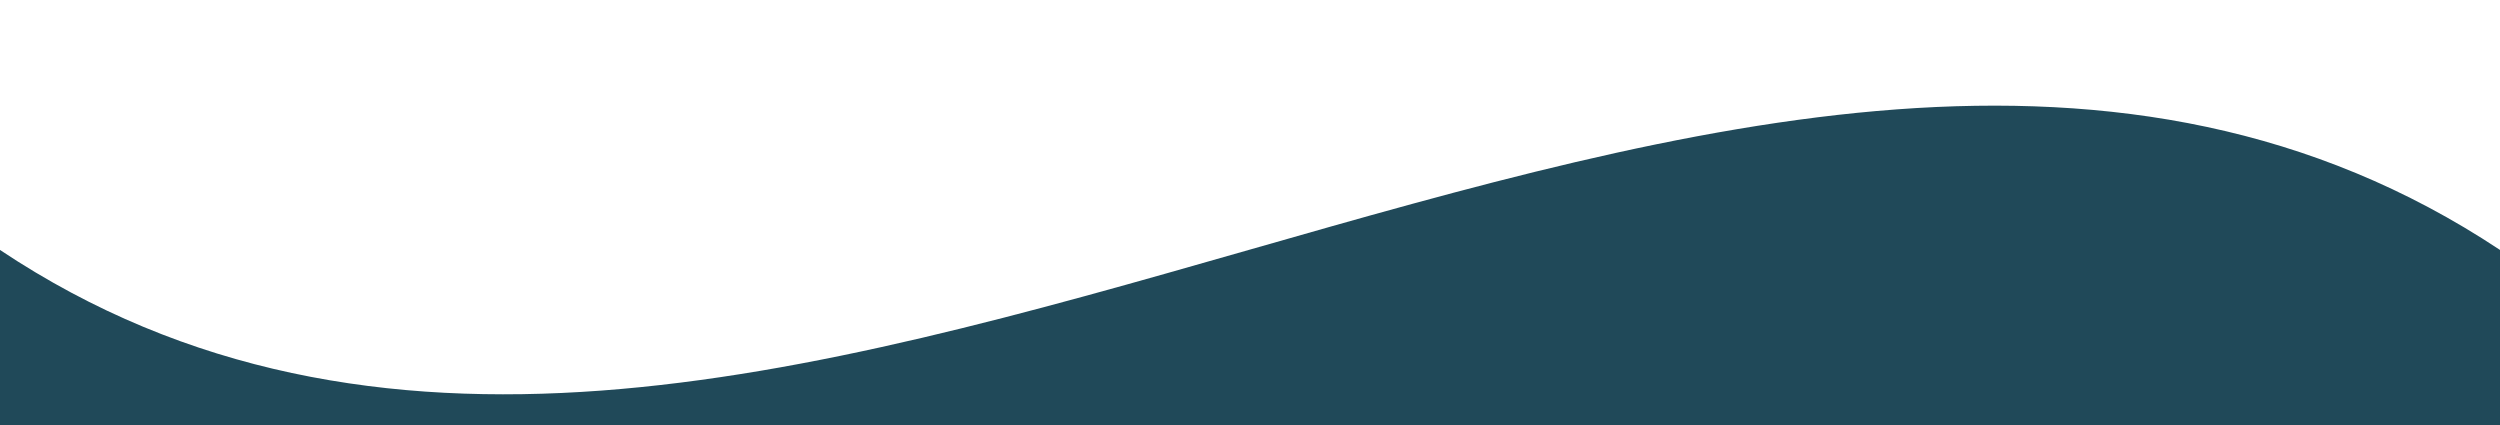
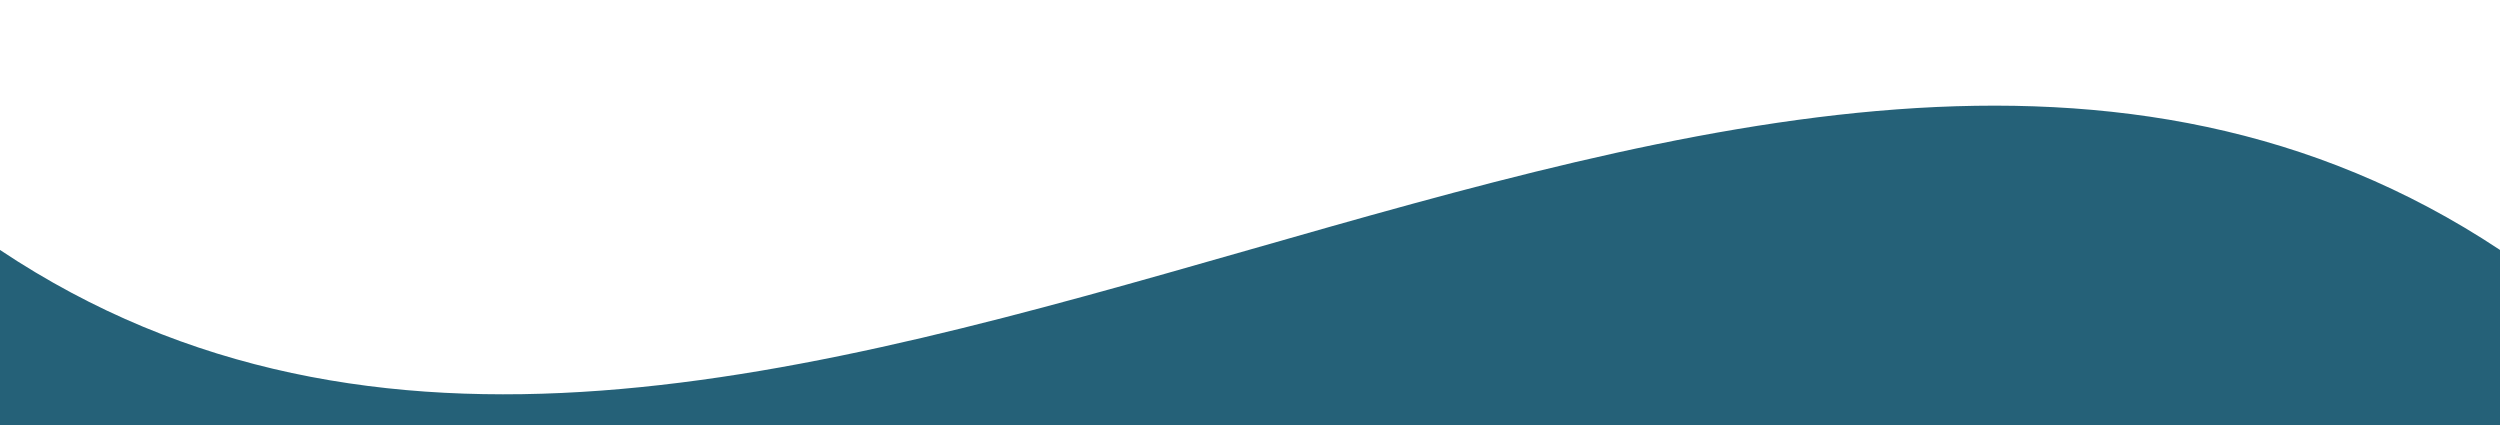
<svg xmlns="http://www.w3.org/2000/svg" viewBox="0 0 500 85" preserveAspectRatio="none" style="height: 100%; width: 100%;" version="1.1" id="svg4">
  <defs id="defs8" />
-   <path d="M0.00,49.99 C150.00,150.00 349.21,-49.99 500.00,49.99 L500.00,150.00 L0.00,150.00 Z" style="stroke: none; fill: rgb(32, 73, 89);" id="path2" />
+   <path d="M0.00,49.99 C150.00,150.00 349.21,-49.99 500.00,49.99 L500.00,150.00 L0.00,150.00 Z" style="stroke: none; fill: rgb(37, 97, 120);" id="path2" />
</svg>
